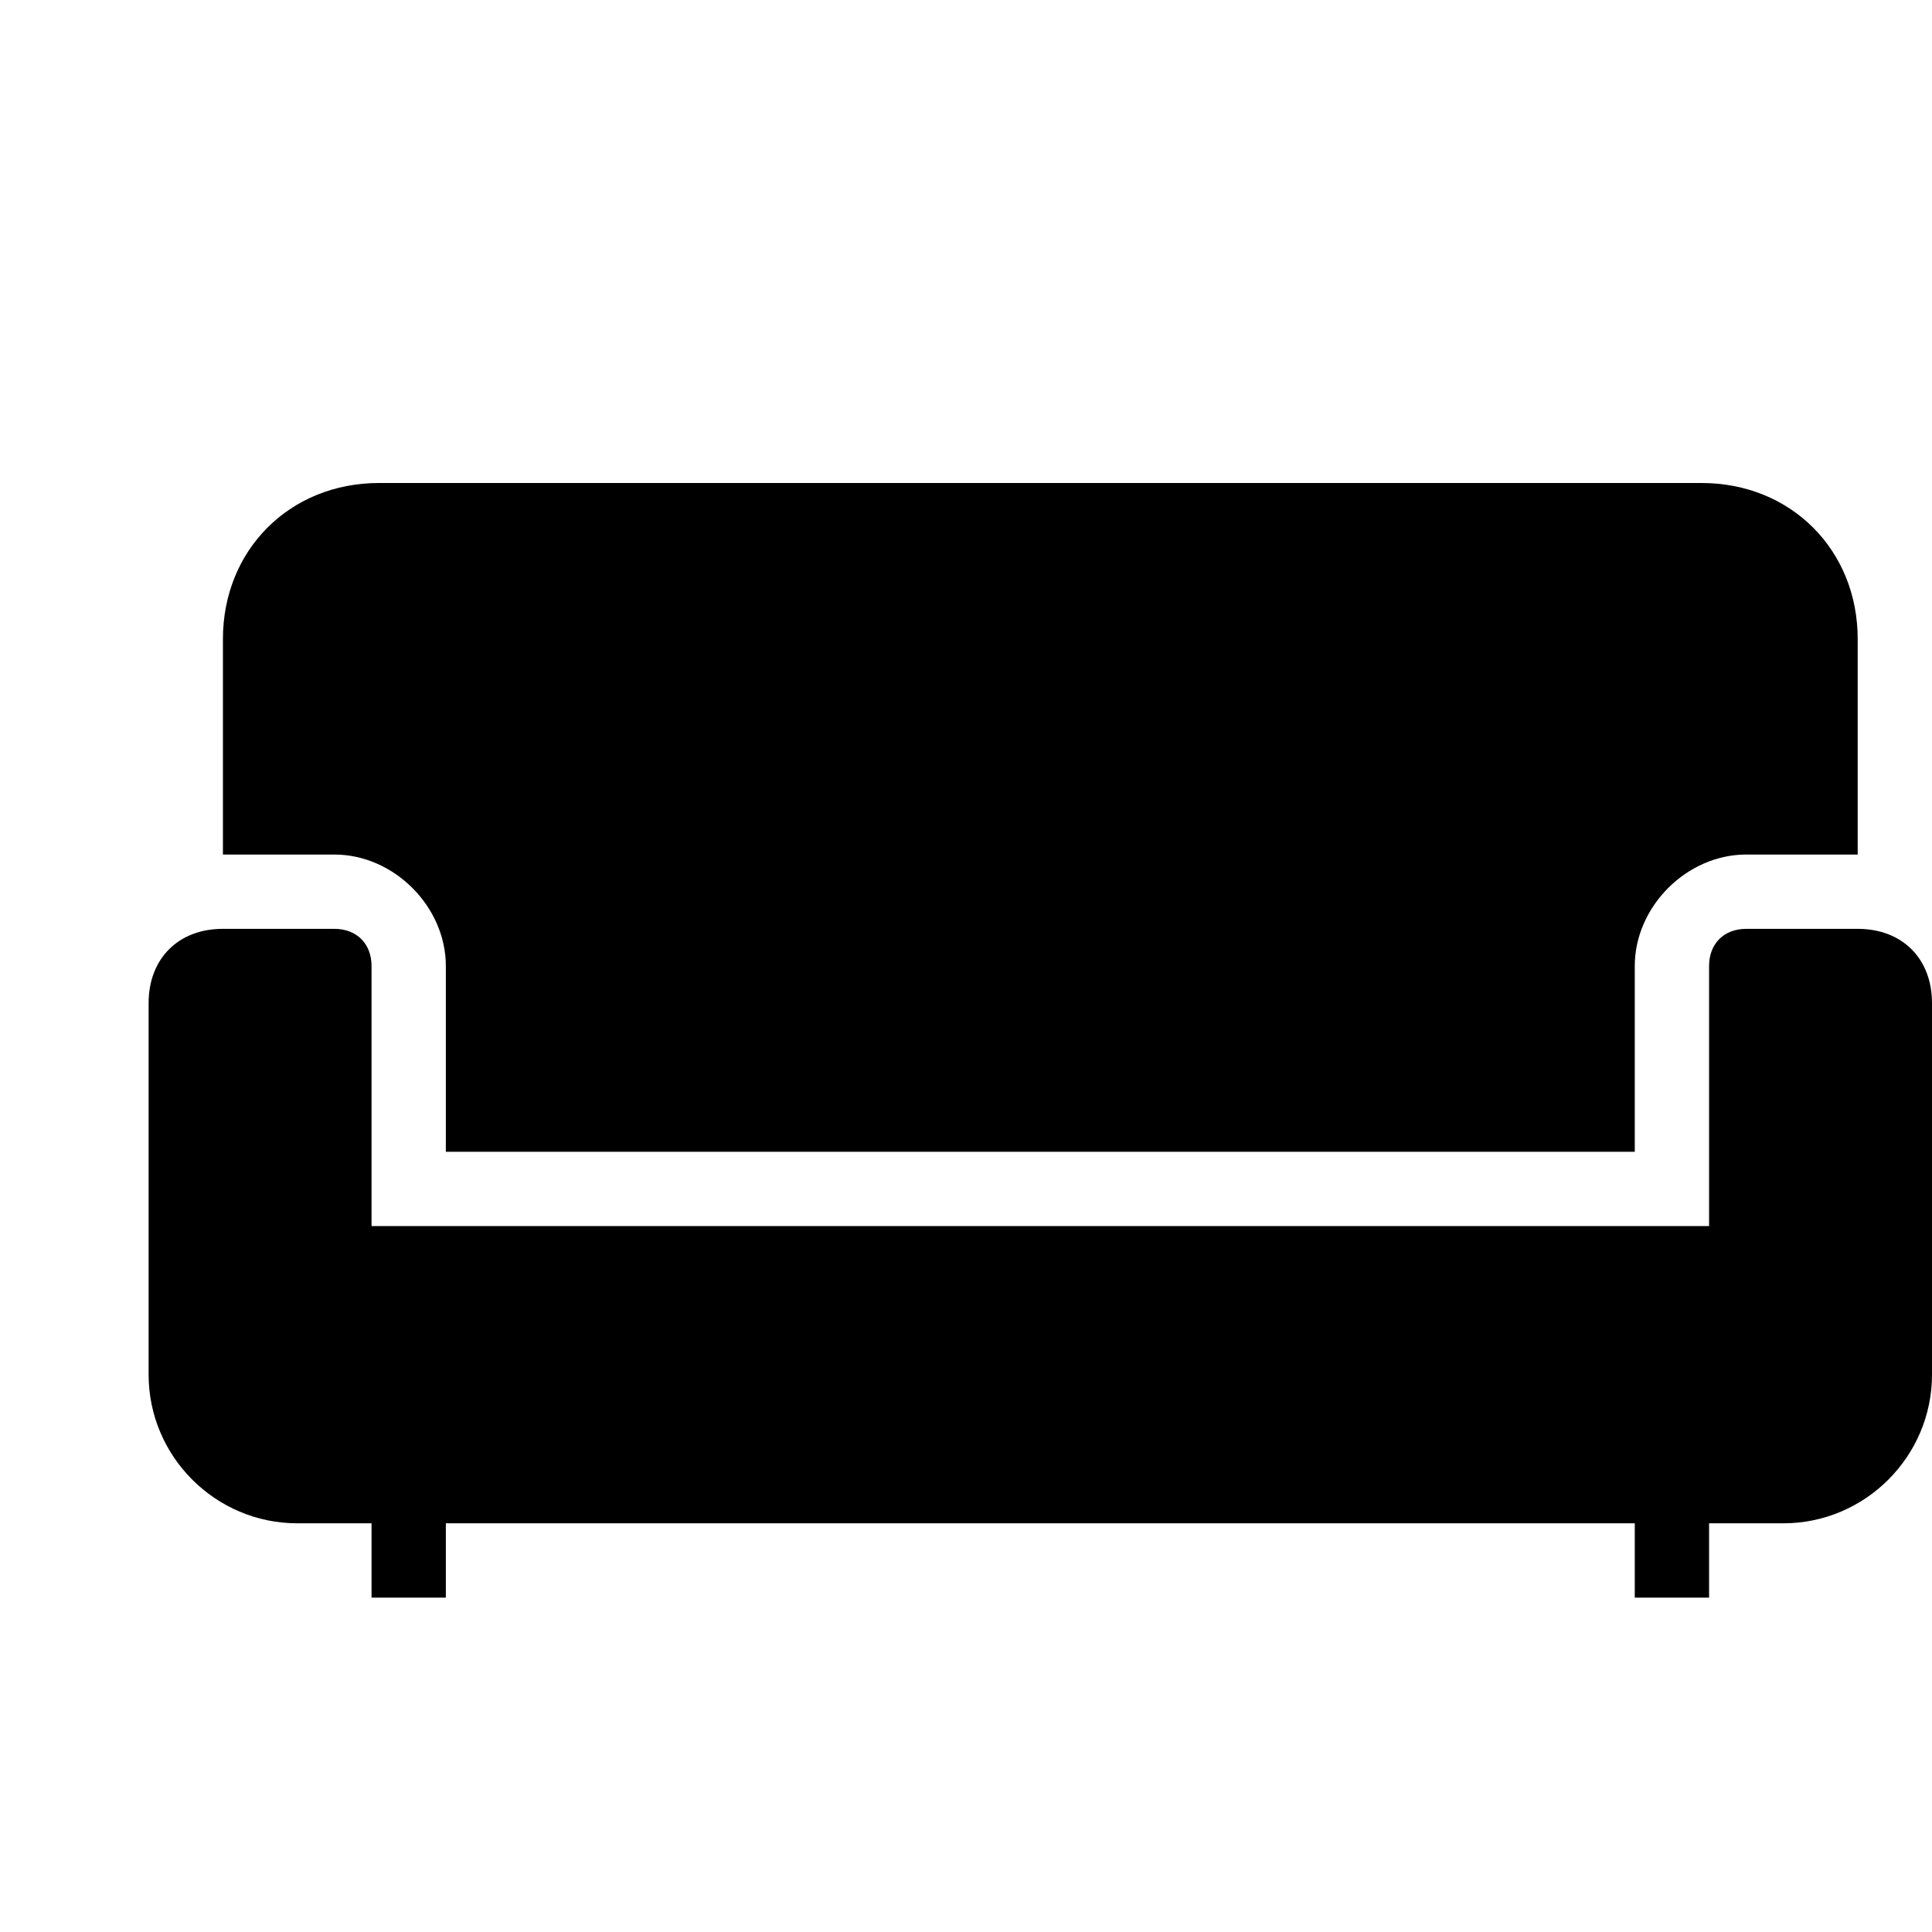
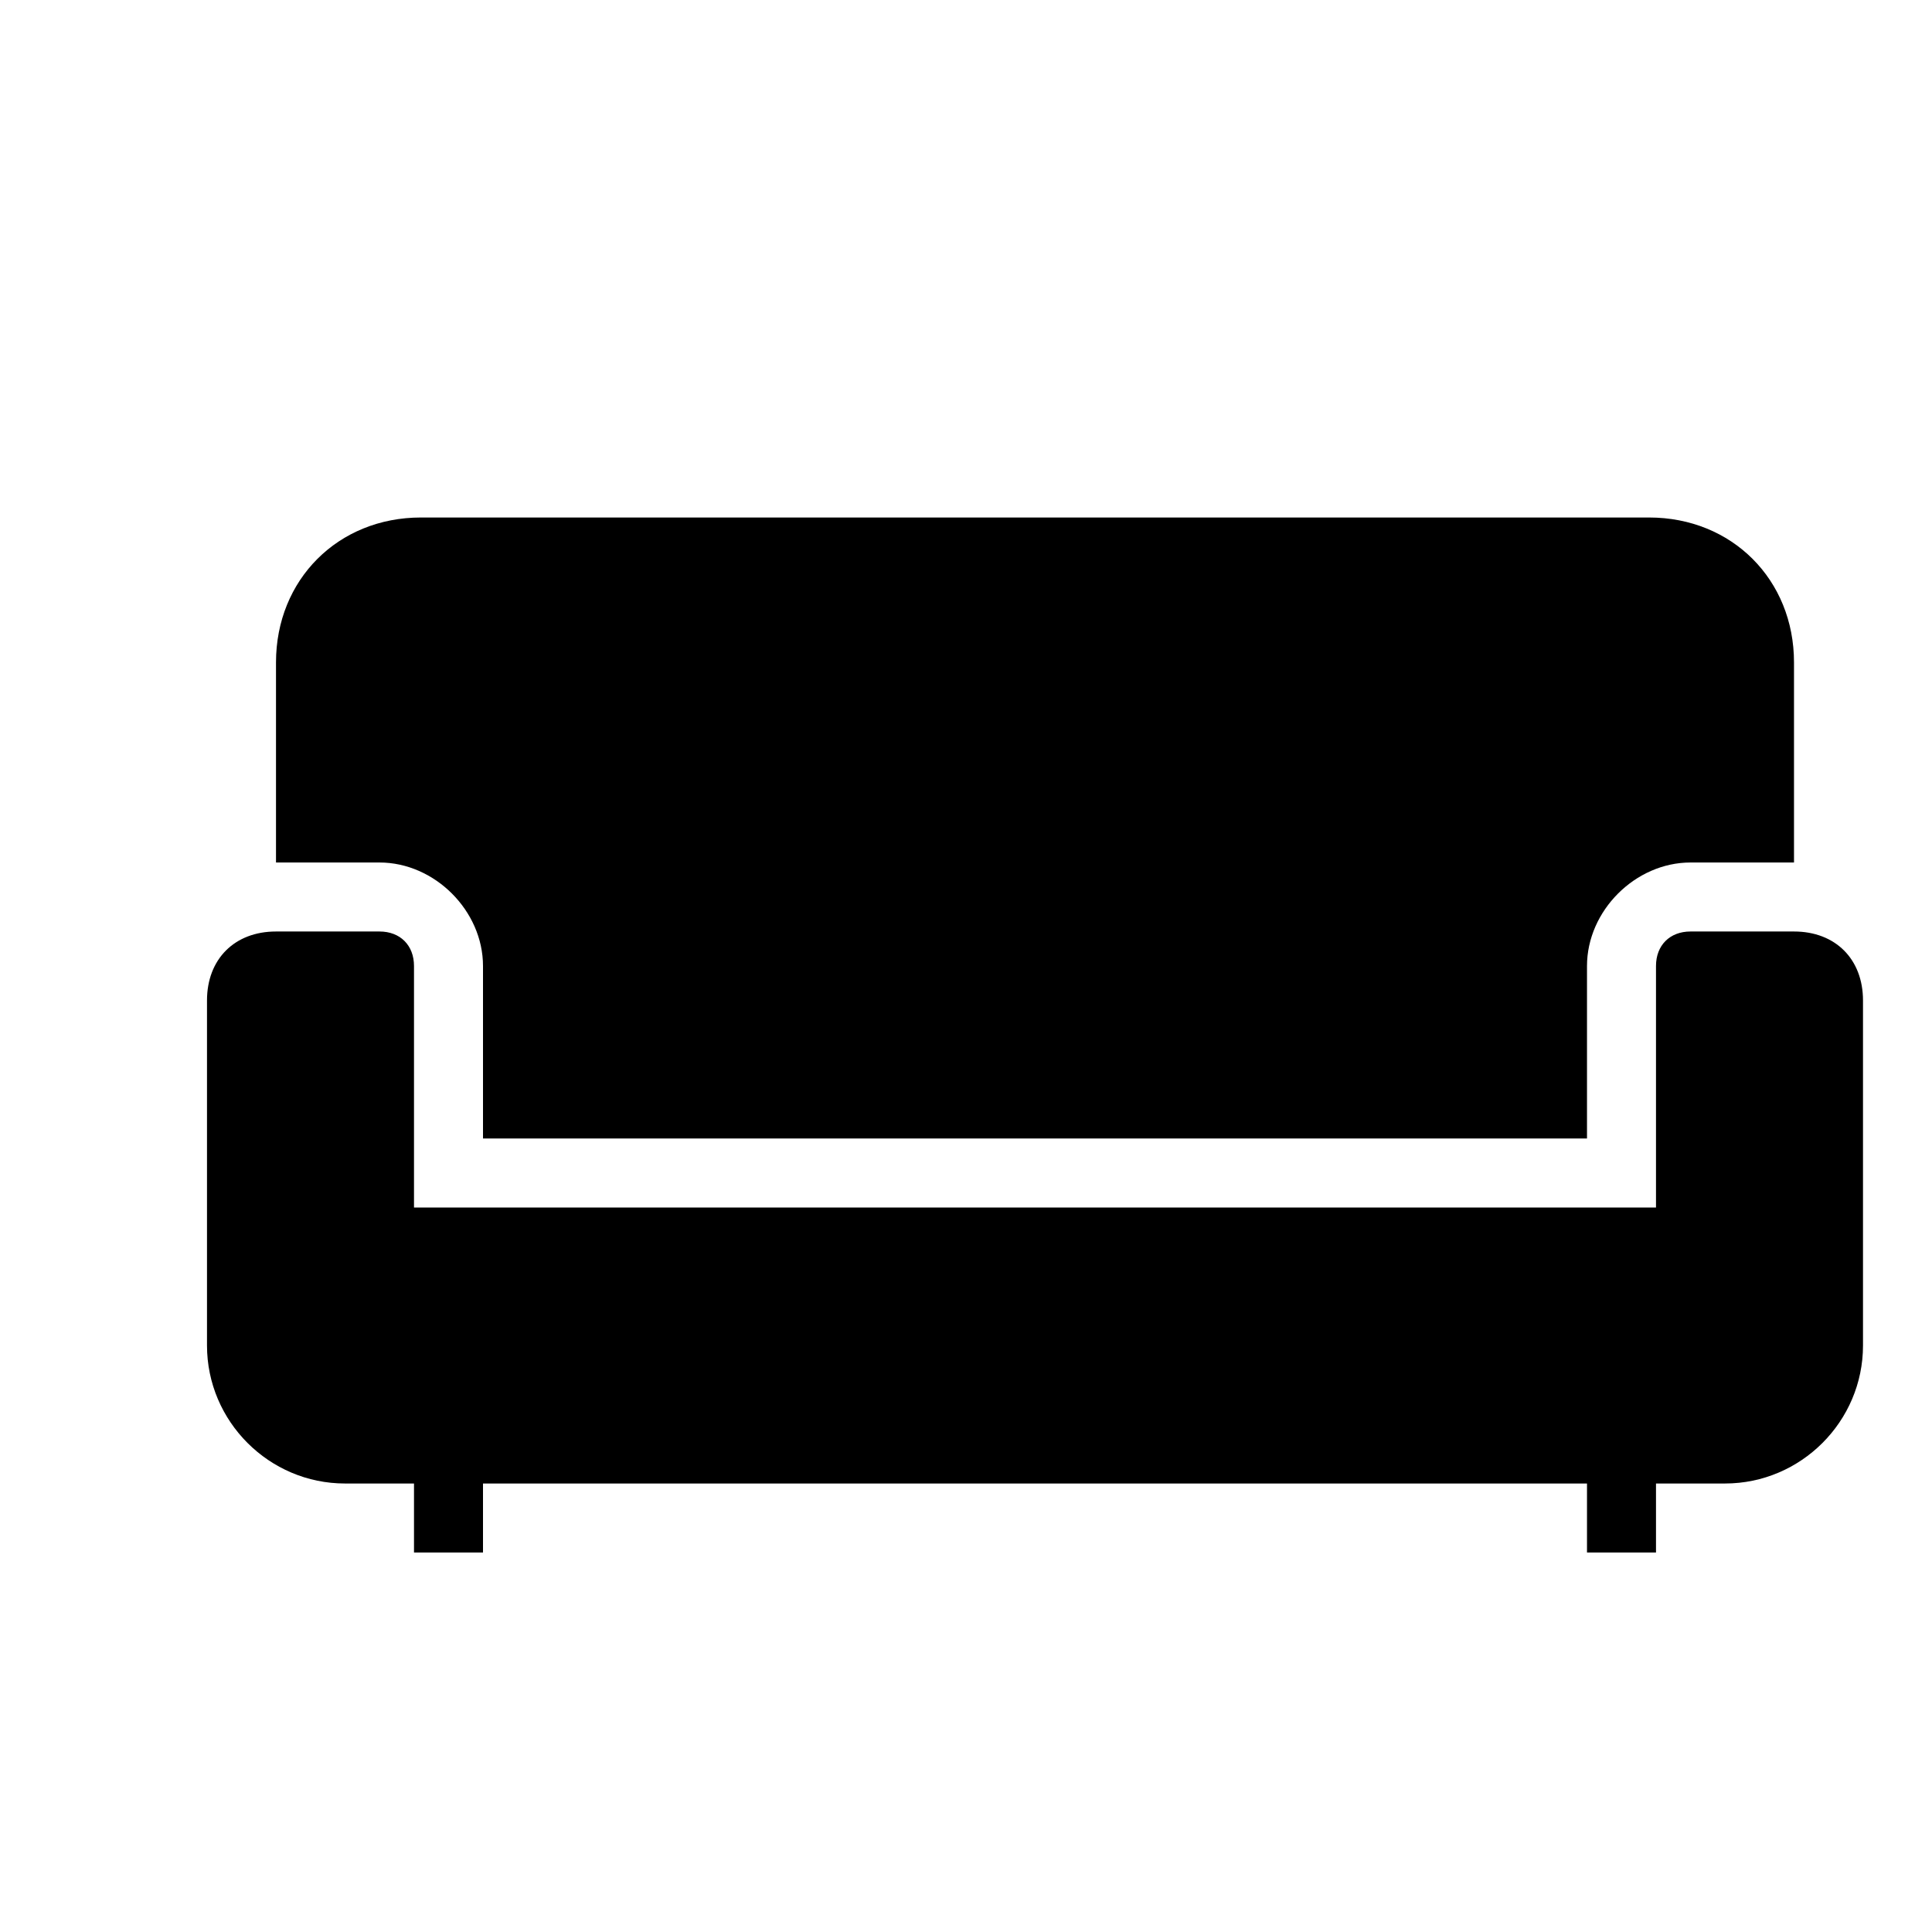
- <svg xmlns="http://www.w3.org/2000/svg" version="1.2" baseProfile="tiny" id="Layer_1" x="0px" y="0px" viewBox="-2 -2 26 26" xml:space="preserve">
+ <svg xmlns="http://www.w3.org/2000/svg" version="1.2" baseProfile="tiny" id="Layer_1" x="0px" y="0px" viewBox="-3 -3 28 28" xml:space="preserve">
  <g>
    <path fill="#000000" d="M20,13.5V11c0-0.8,0.7-1.5,1.5-1.5H23V6.6c0-1.2-0.9-2.1-2.1-2.1H3.1C1.9,4.5,1,5.4,1,6.6v2.9h1.5C3.3,9.5,4,10.2,4,11v2.5   H20z" />
    <path fill="#000000" d="M23,10.5L23,10.5h-1.5c-0.3,0-0.5,0.2-0.5,0.5v3.5H3V11c0-0.3-0.2-0.5-0.5-0.5H1h0c-0.6,0-1,0.4-1,1v5c0,1.1,0.9,2,2,2h1v1   h1v-1h16v1h1v-1h1c1.1,0,2-0.9,2-2v-5C24,10.9,23.6,10.5,23,10.5z" />
  </g>
</svg>
